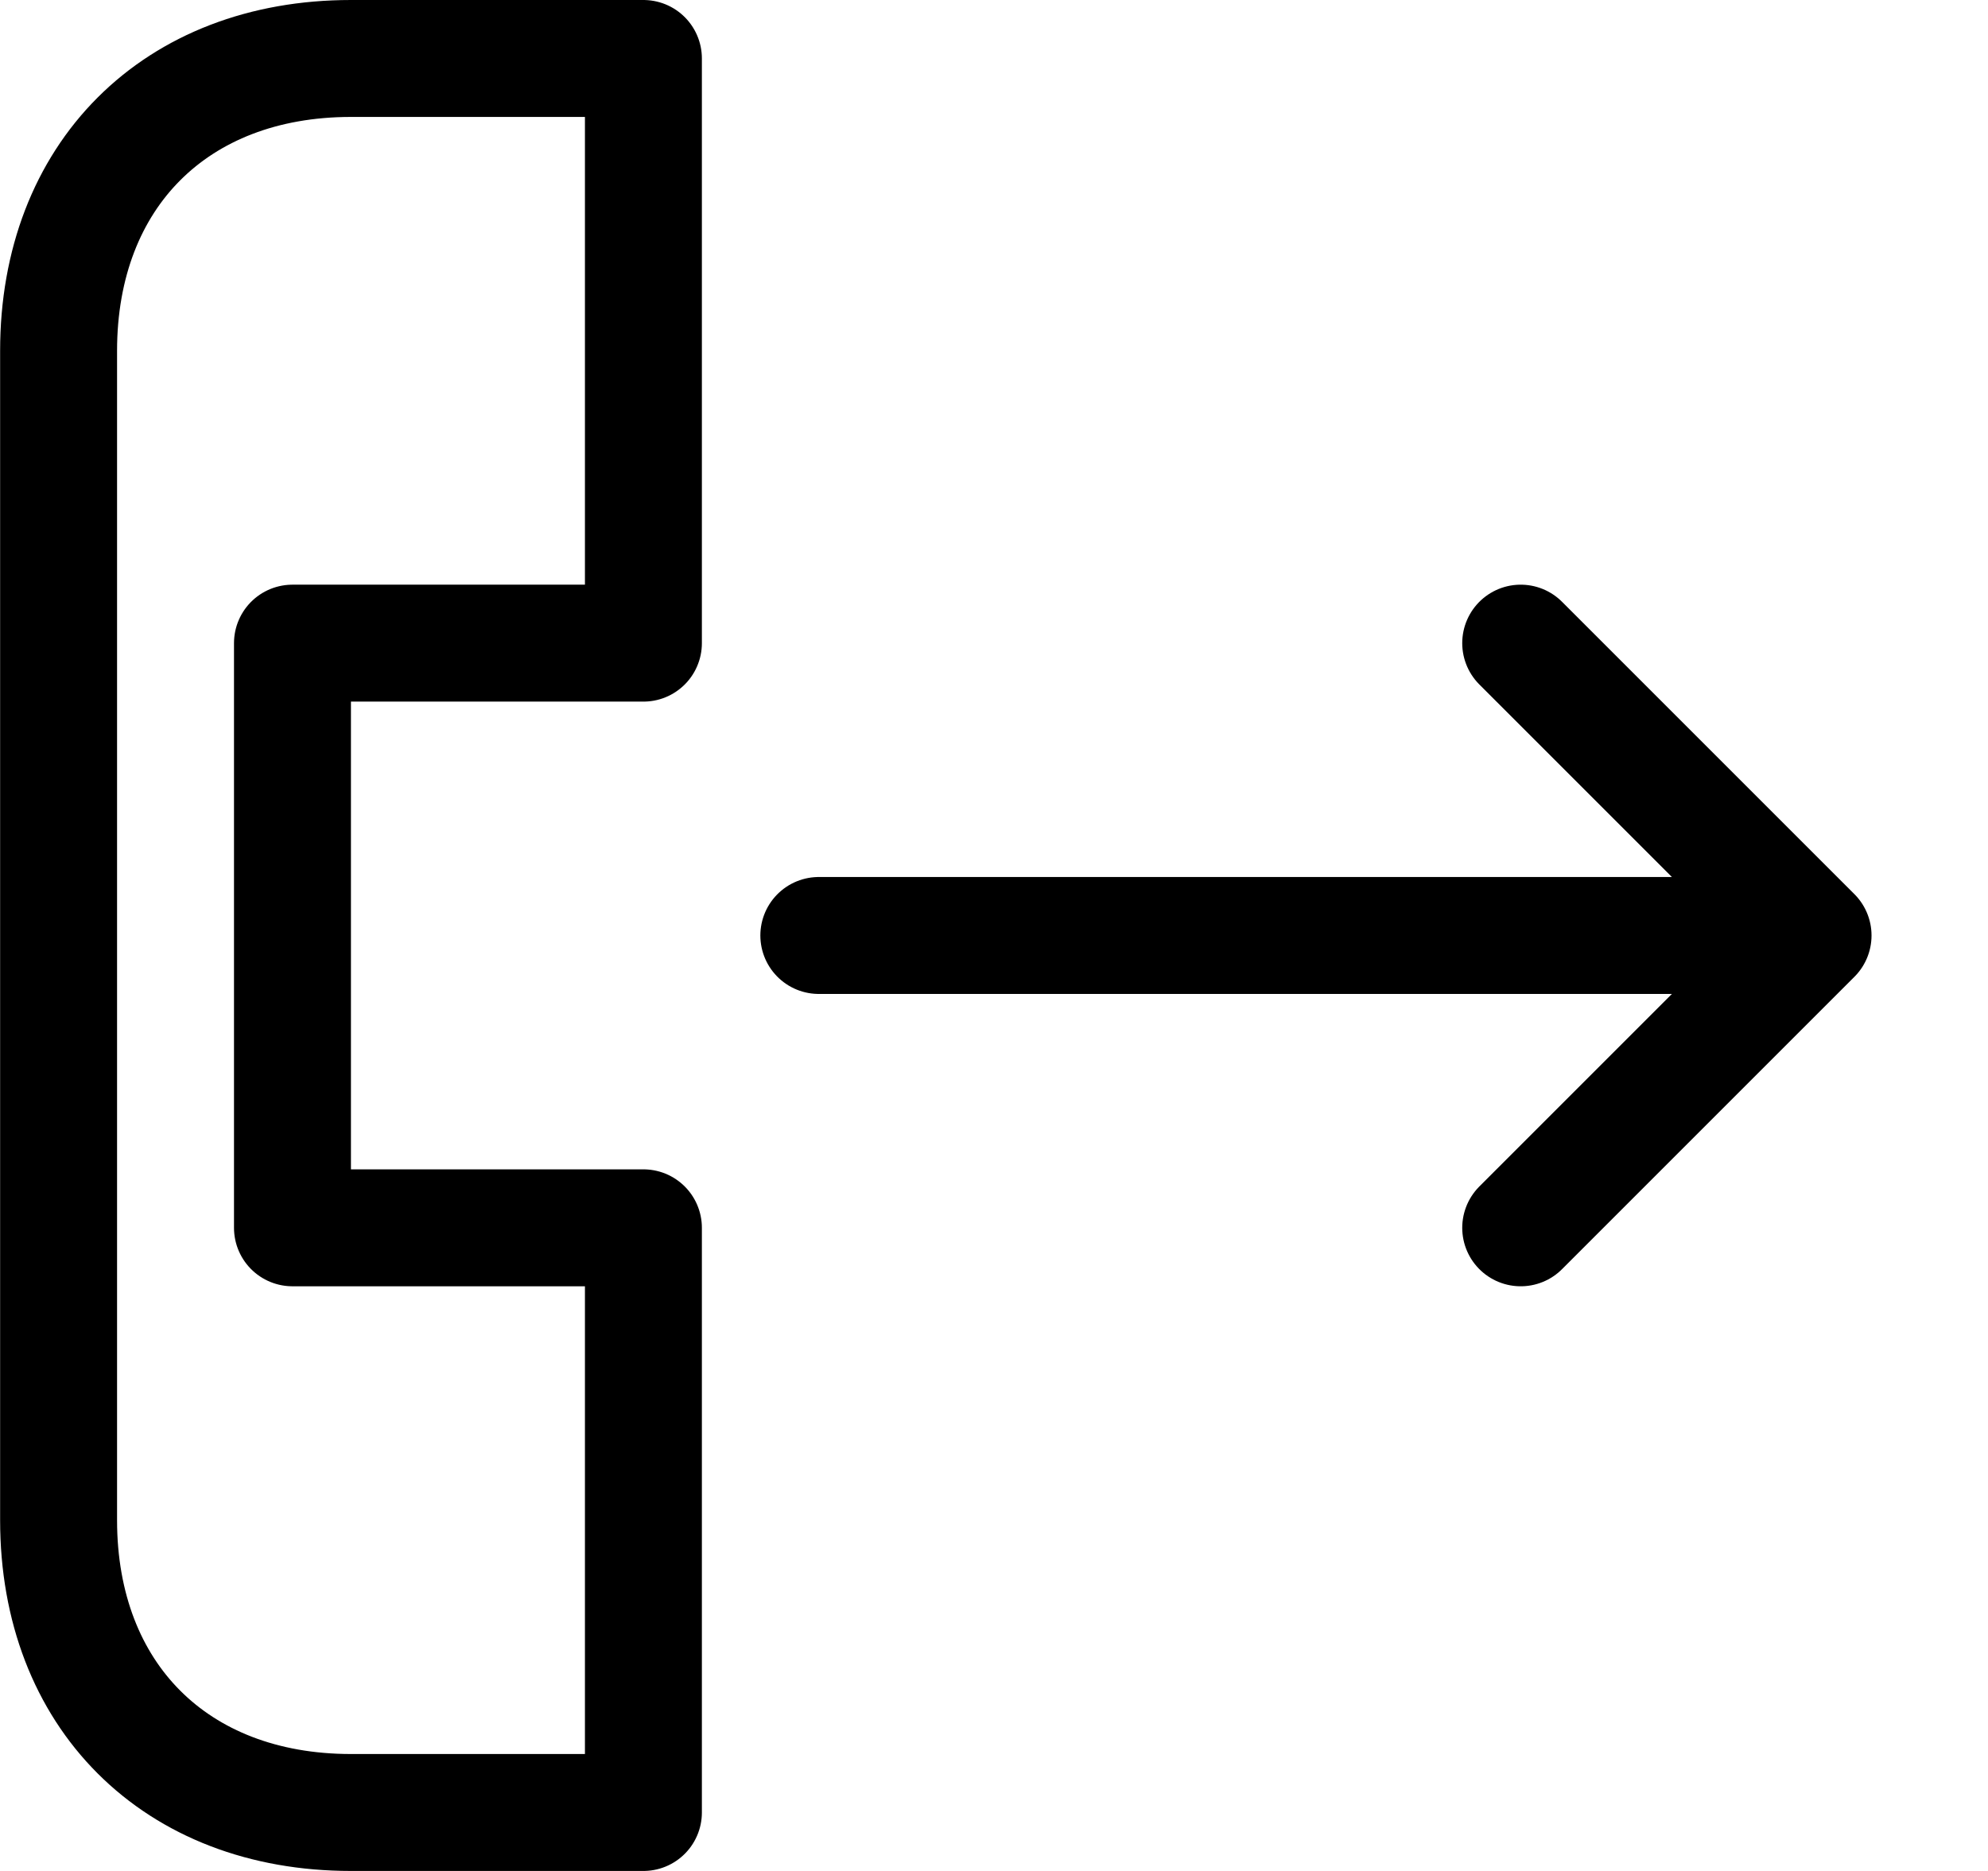
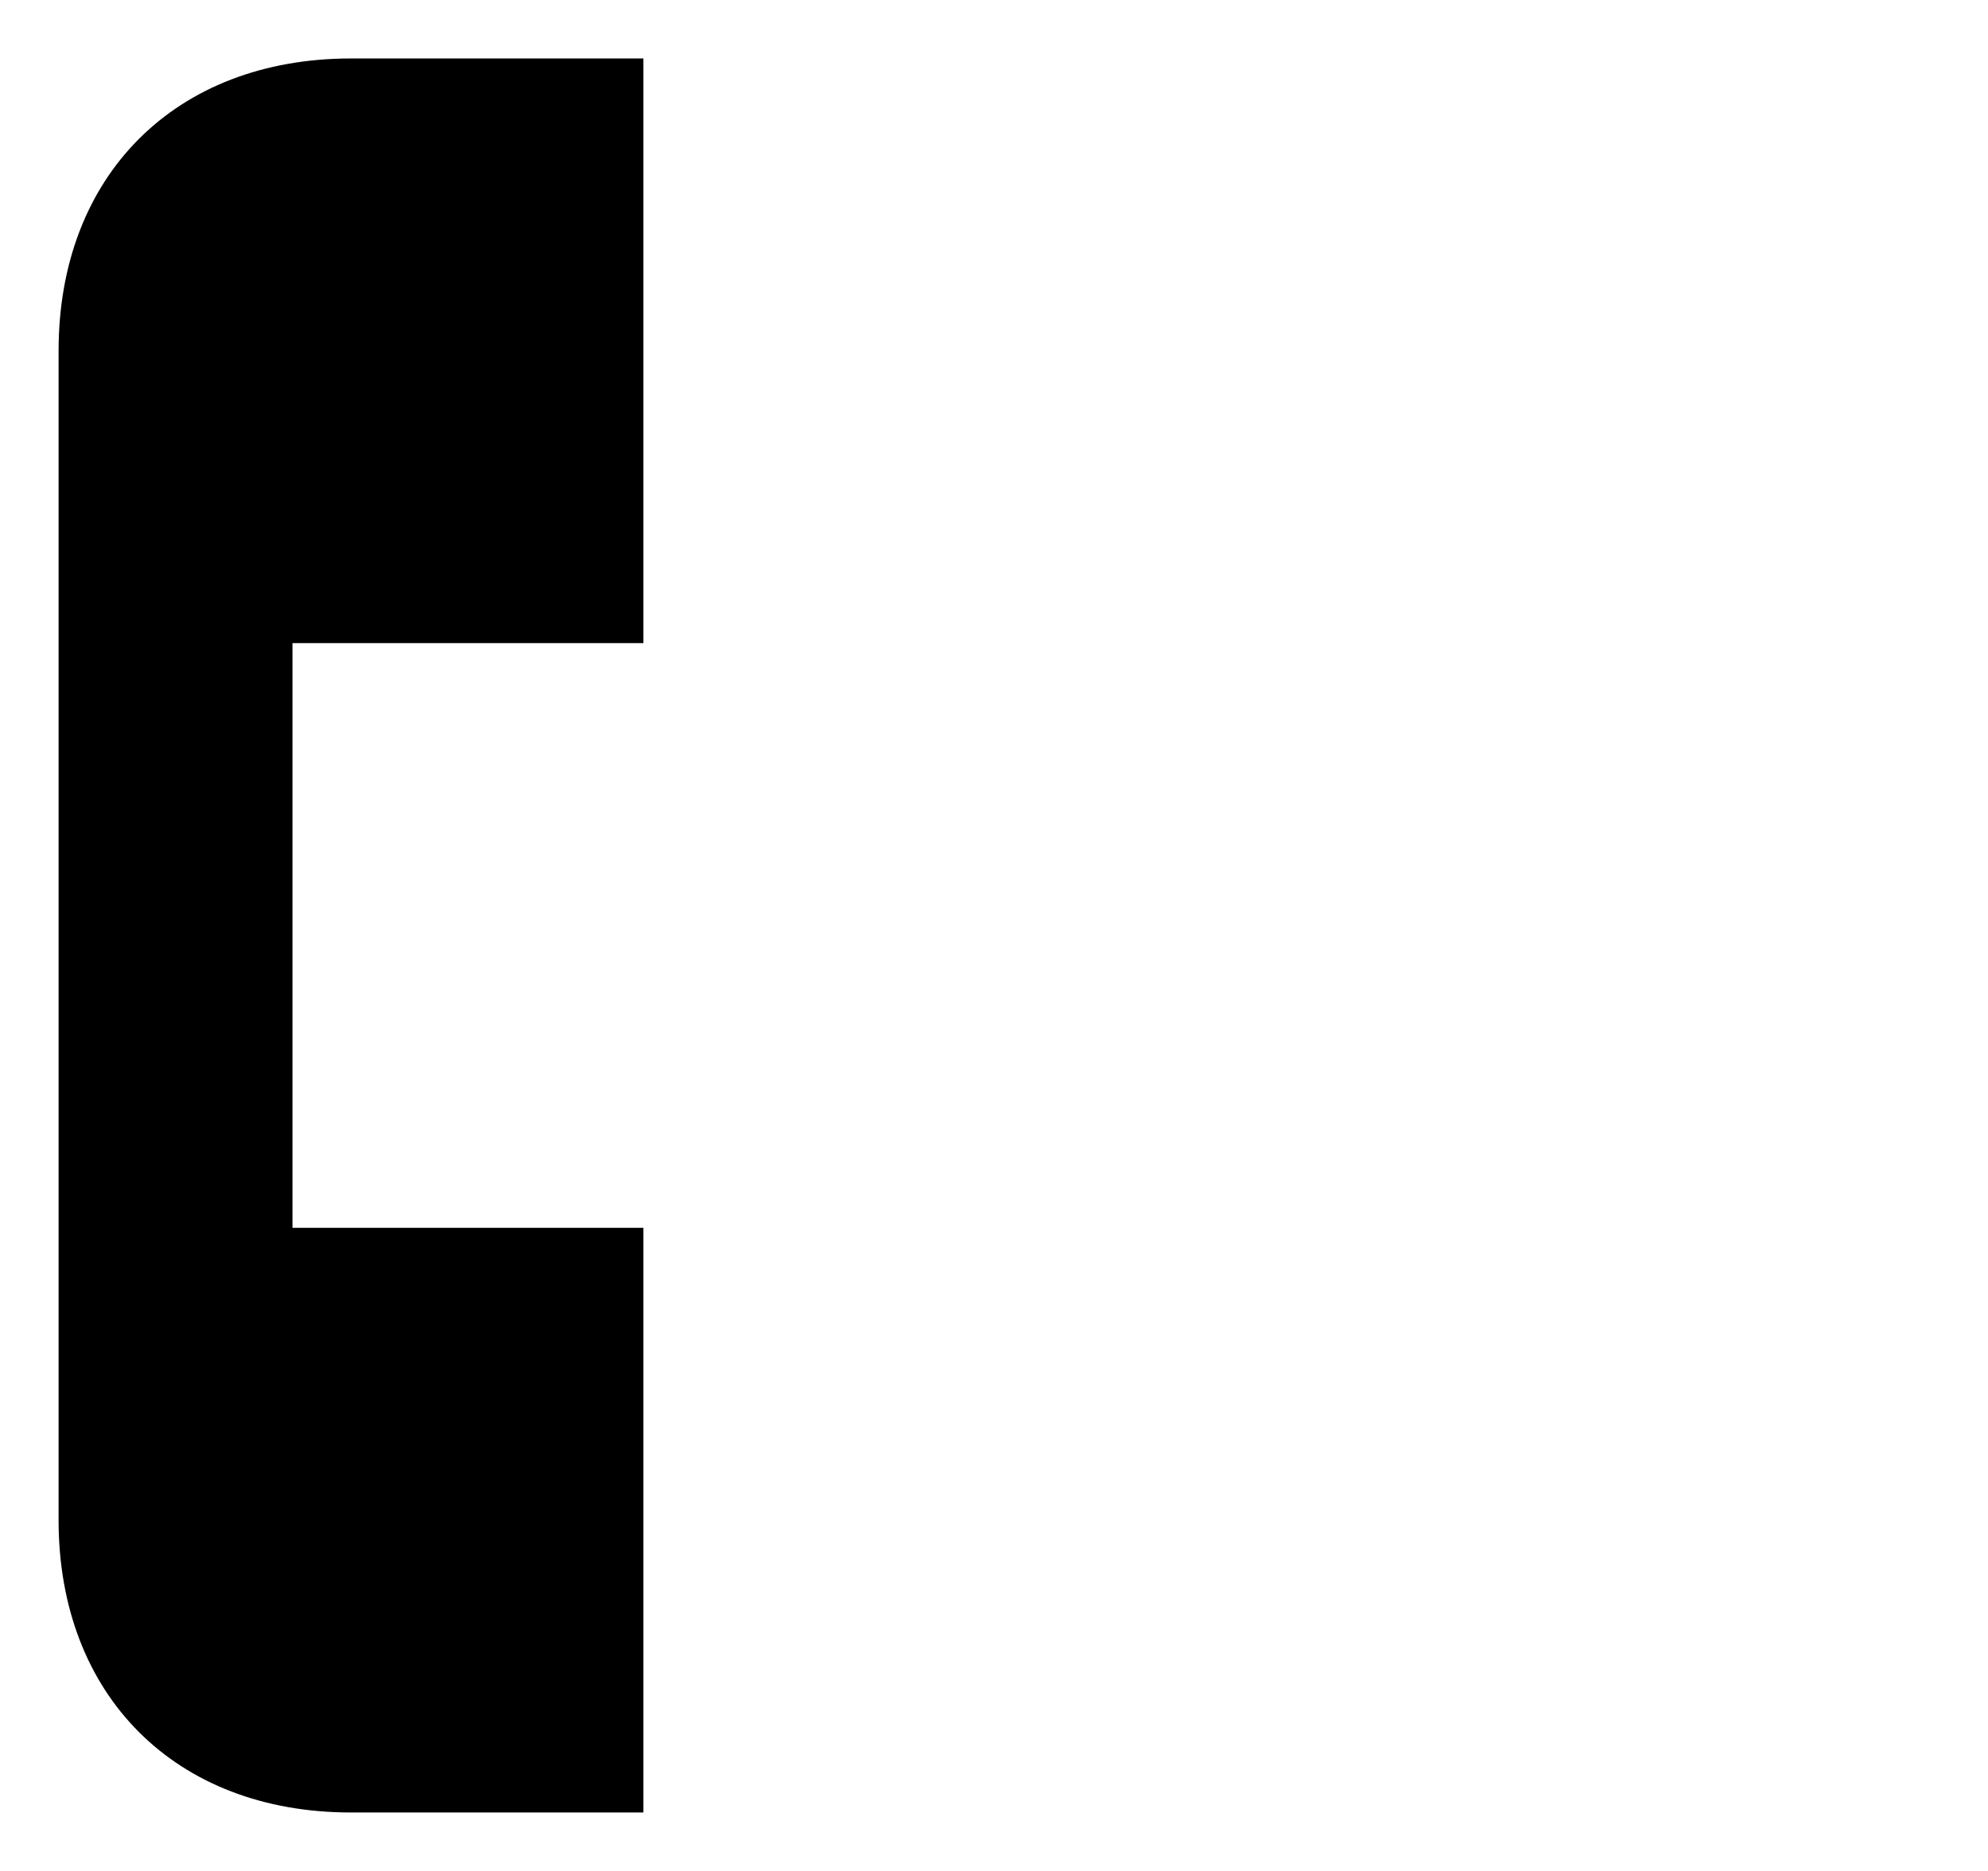
- <svg xmlns="http://www.w3.org/2000/svg" width="17" height="16" viewBox="0 0 17 16" fill="none">
-   <path d="M7.002 8H15.504M15.504 8L13.004 5.5M15.504 8L13.004 10.5M5.502 0.5V5.5H2.501V10.5H5.502V15.5H3.001C1.501 15.5 0.501 14.5 0.501 13V3C0.501 1.5 1.501 0.5 3.001 0.5H5.502Z" stroke="black" stroke-linecap="round" stroke-linejoin="round" />
+ <svg xmlns="http://www.w3.org/2000/svg" width="17" height="16" viewBox="0 0 17 16">
+   <path d="M7.002 8H15.504M15.504 8L13.004 5.5M15.504 8L13.004 10.5M5.502 0.5V5.5H2.501V10.5H5.502V15.5H3.001C1.501 15.5 0.501 14.5 0.501 13V3C0.501 1.5 1.501 0.5 3.001 0.5H5.502Z" stroke-linecap="round" stroke-linejoin="round" />
</svg>
